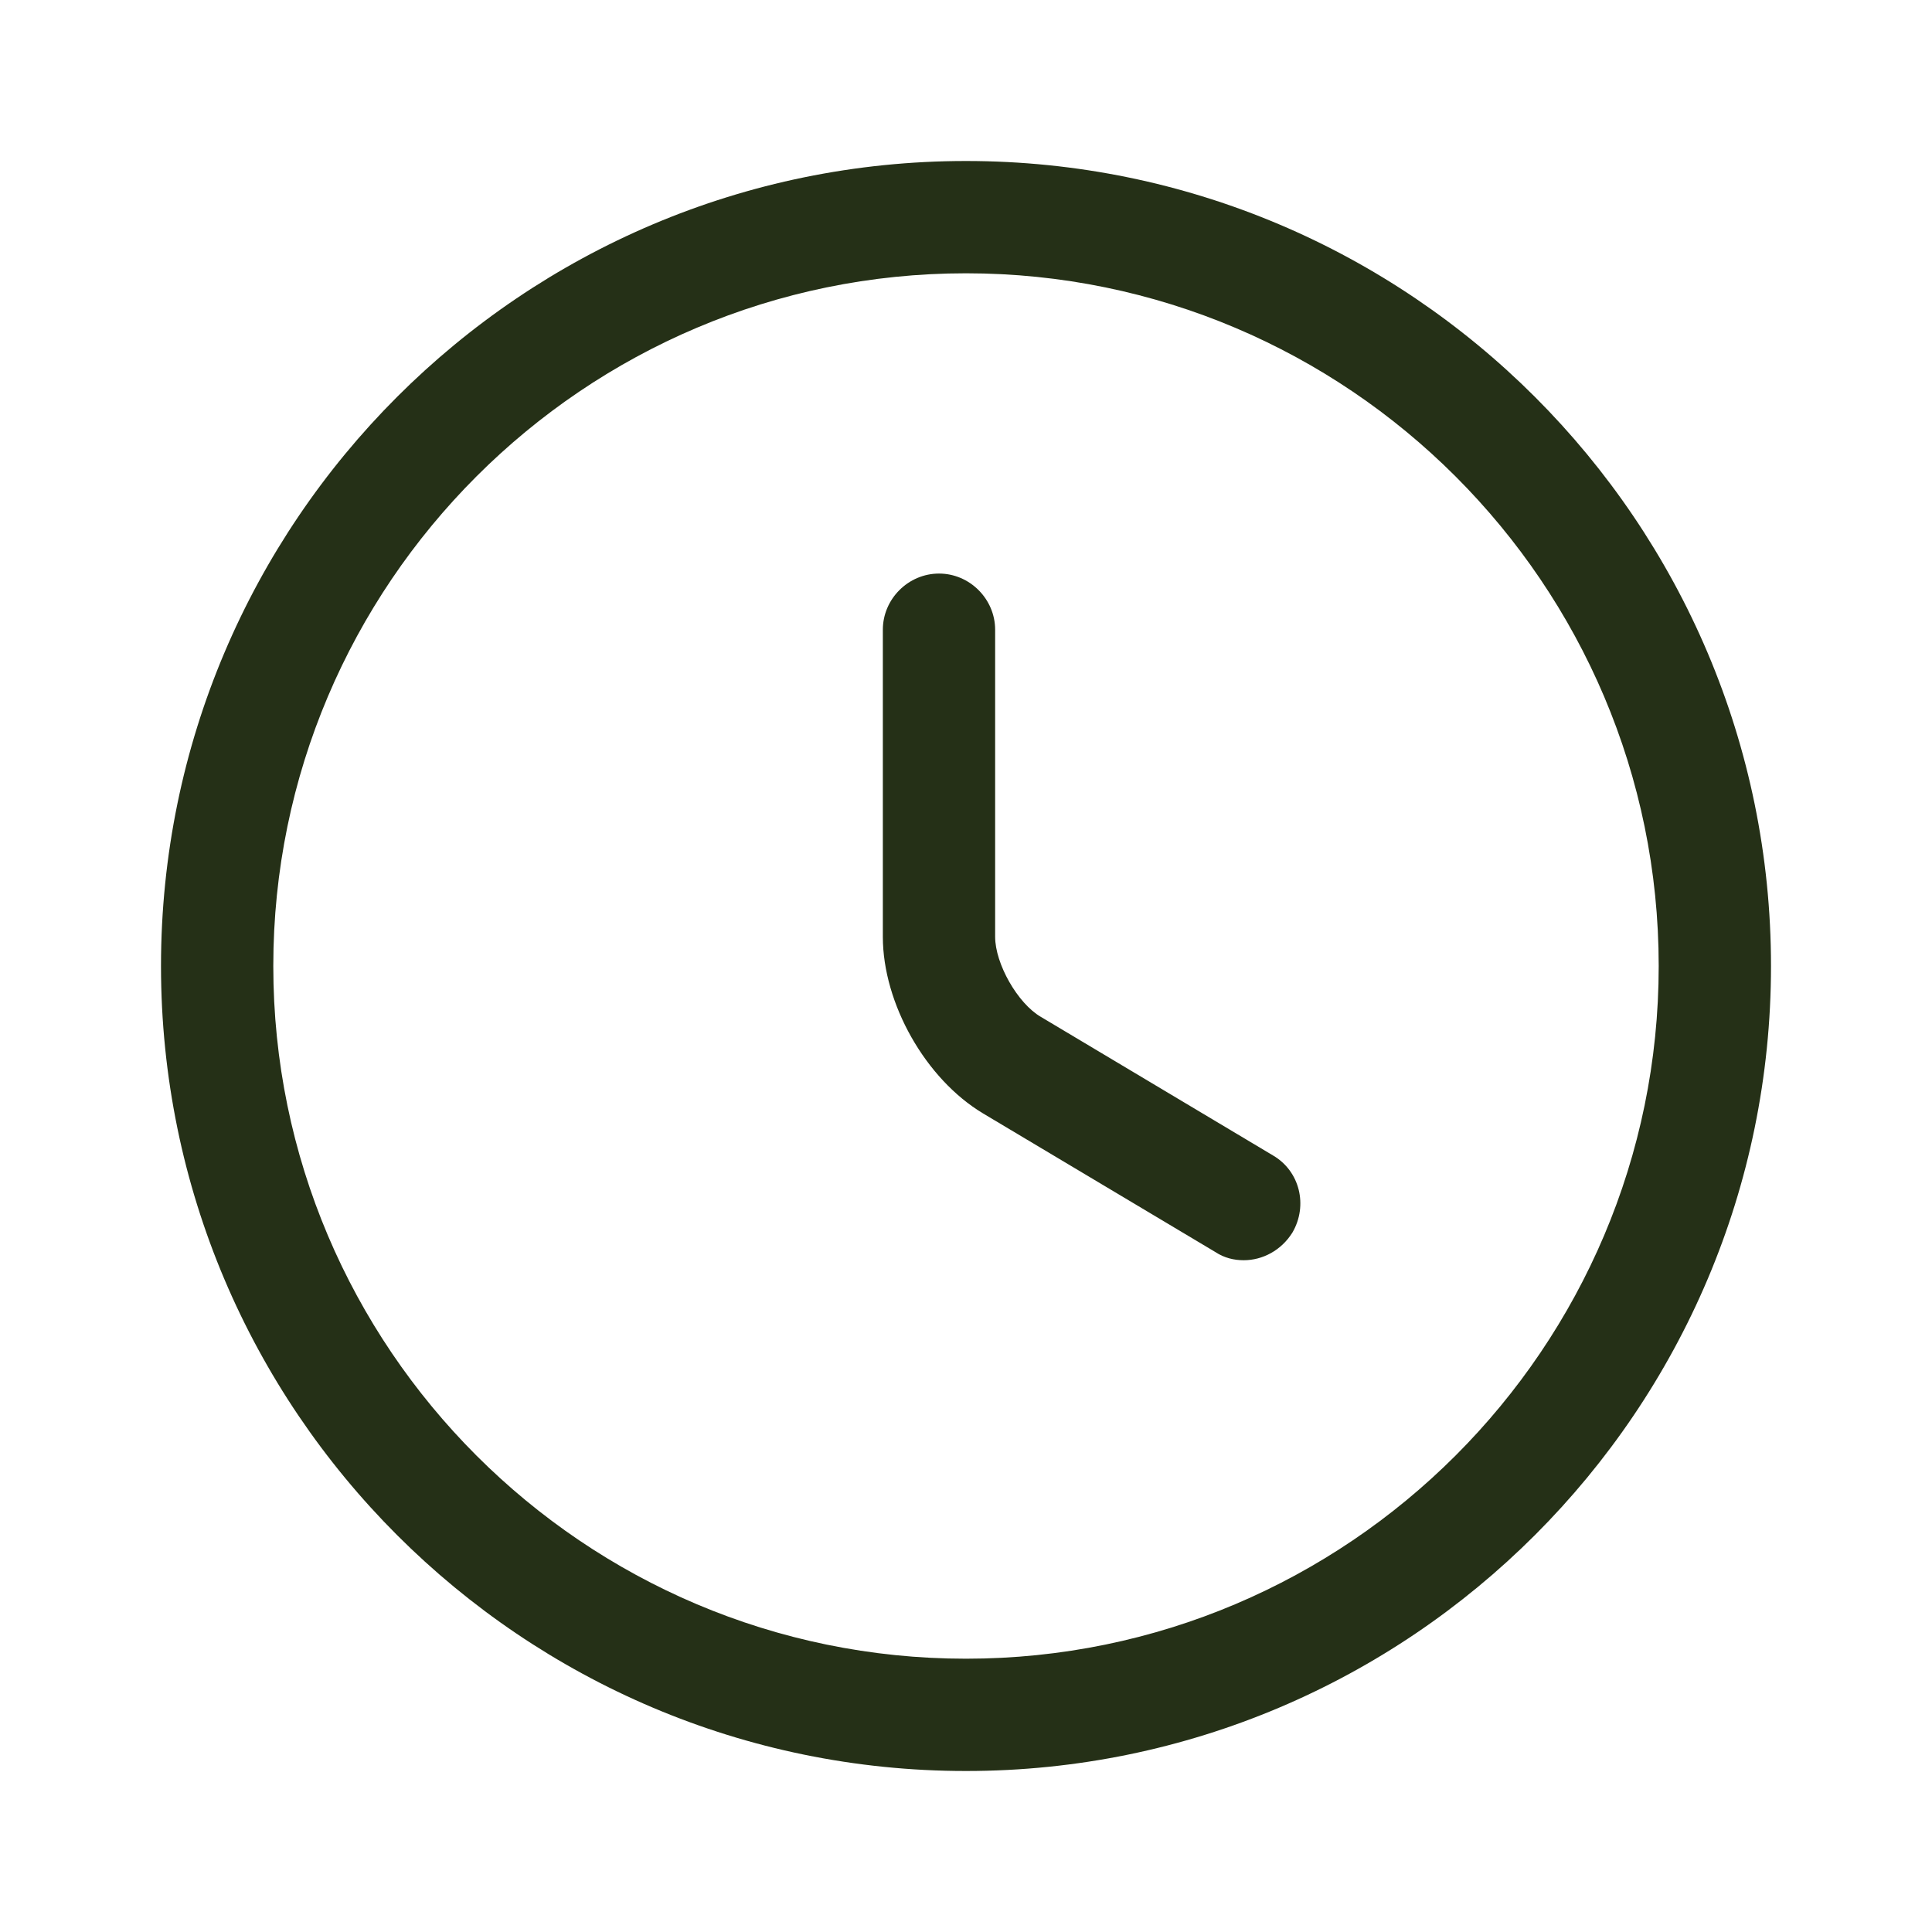
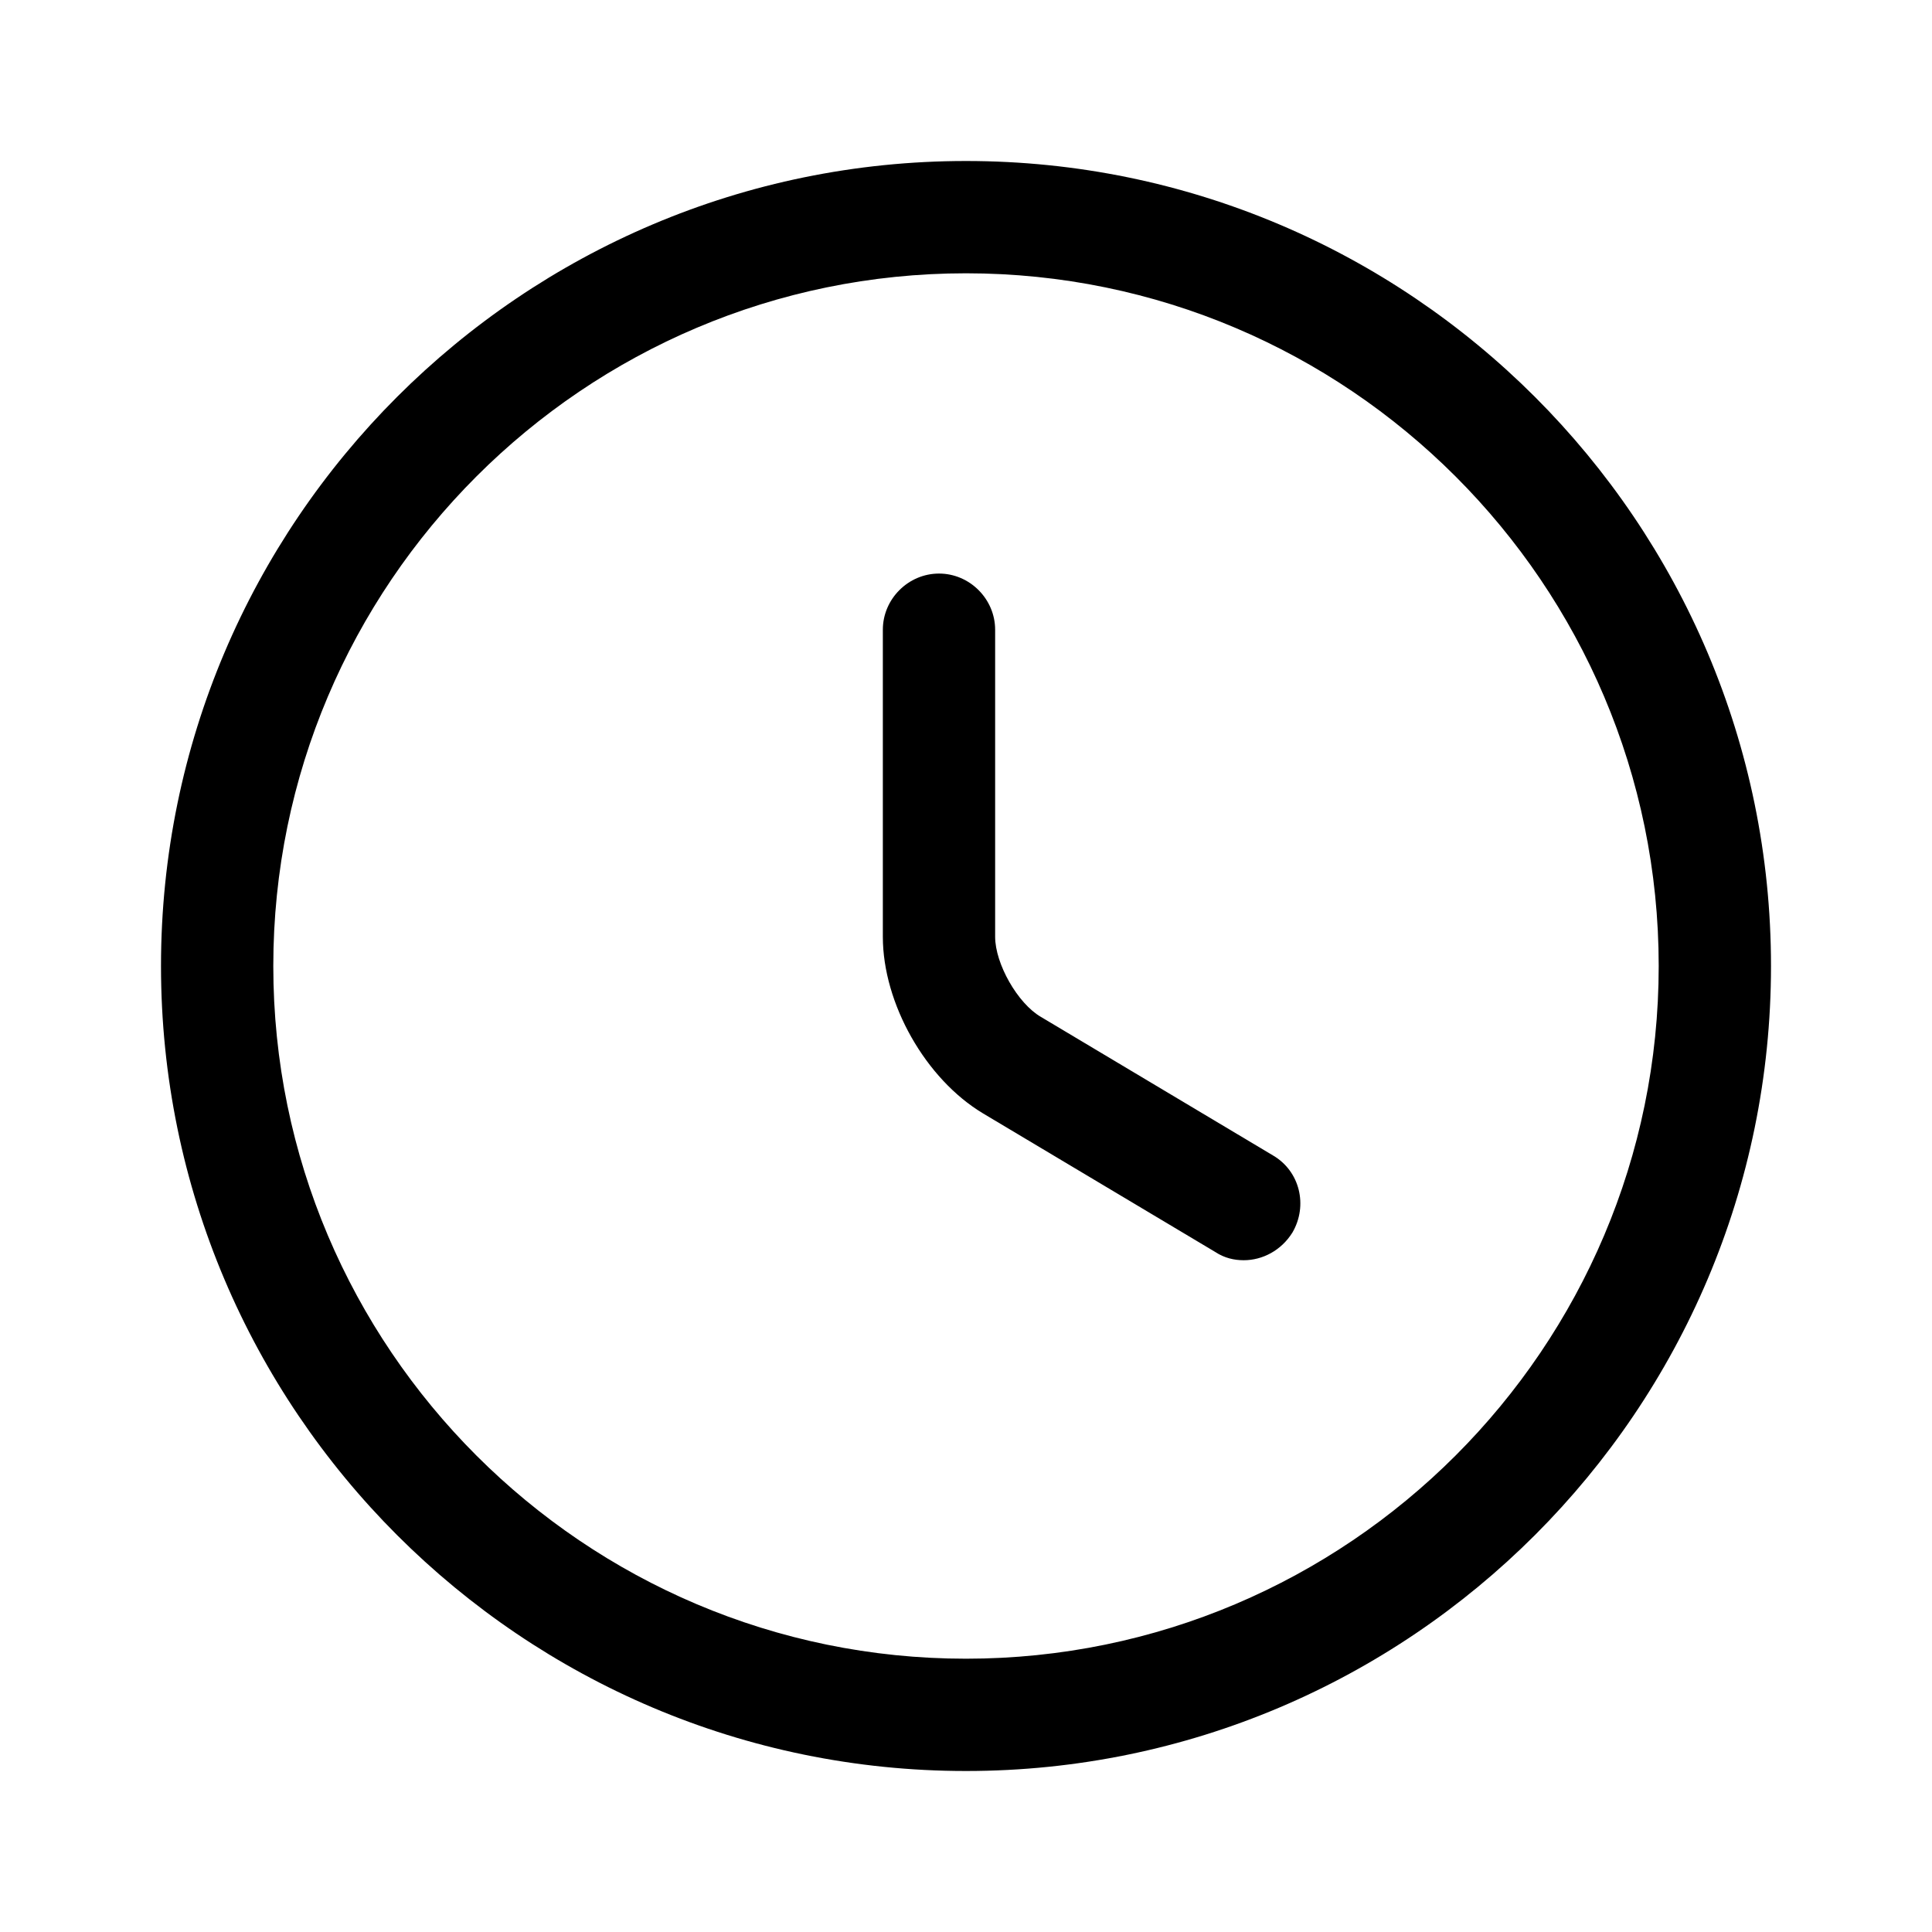
- <svg xmlns="http://www.w3.org/2000/svg" width="24" height="24" viewBox="0 0 24 24" fill="#253017">
+ <svg xmlns="http://www.w3.org/2000/svg" width="24" height="24" viewBox="0 0 24 24" fill="currentColor">
  <path d="M12 22C6.484 22 2 17.516 2 12C2 6.484 6.484 2 12 2C17.516 2 22 6.484 22 12C22 17.516 17.516 22 12 22ZM12 3.395C7.256 3.395 3.395 7.256 3.395 12C3.395 16.744 7.256 20.605 12 20.605C16.744 20.605 20.605 16.744 20.605 12C20.605 7.256 16.744 3.395 12 3.395Z" />
  <path d="M15.45 15.655C15.33 15.655 15.209 15.627 15.097 15.553L12.213 13.832C11.497 13.404 10.967 12.464 10.967 11.637V7.823C10.967 7.441 11.283 7.125 11.665 7.125C12.046 7.125 12.362 7.441 12.362 7.823V11.637C12.362 11.972 12.641 12.464 12.93 12.632L15.813 14.353C16.148 14.548 16.25 14.976 16.055 15.311C15.916 15.534 15.683 15.655 15.45 15.655Z" />
</svg>
